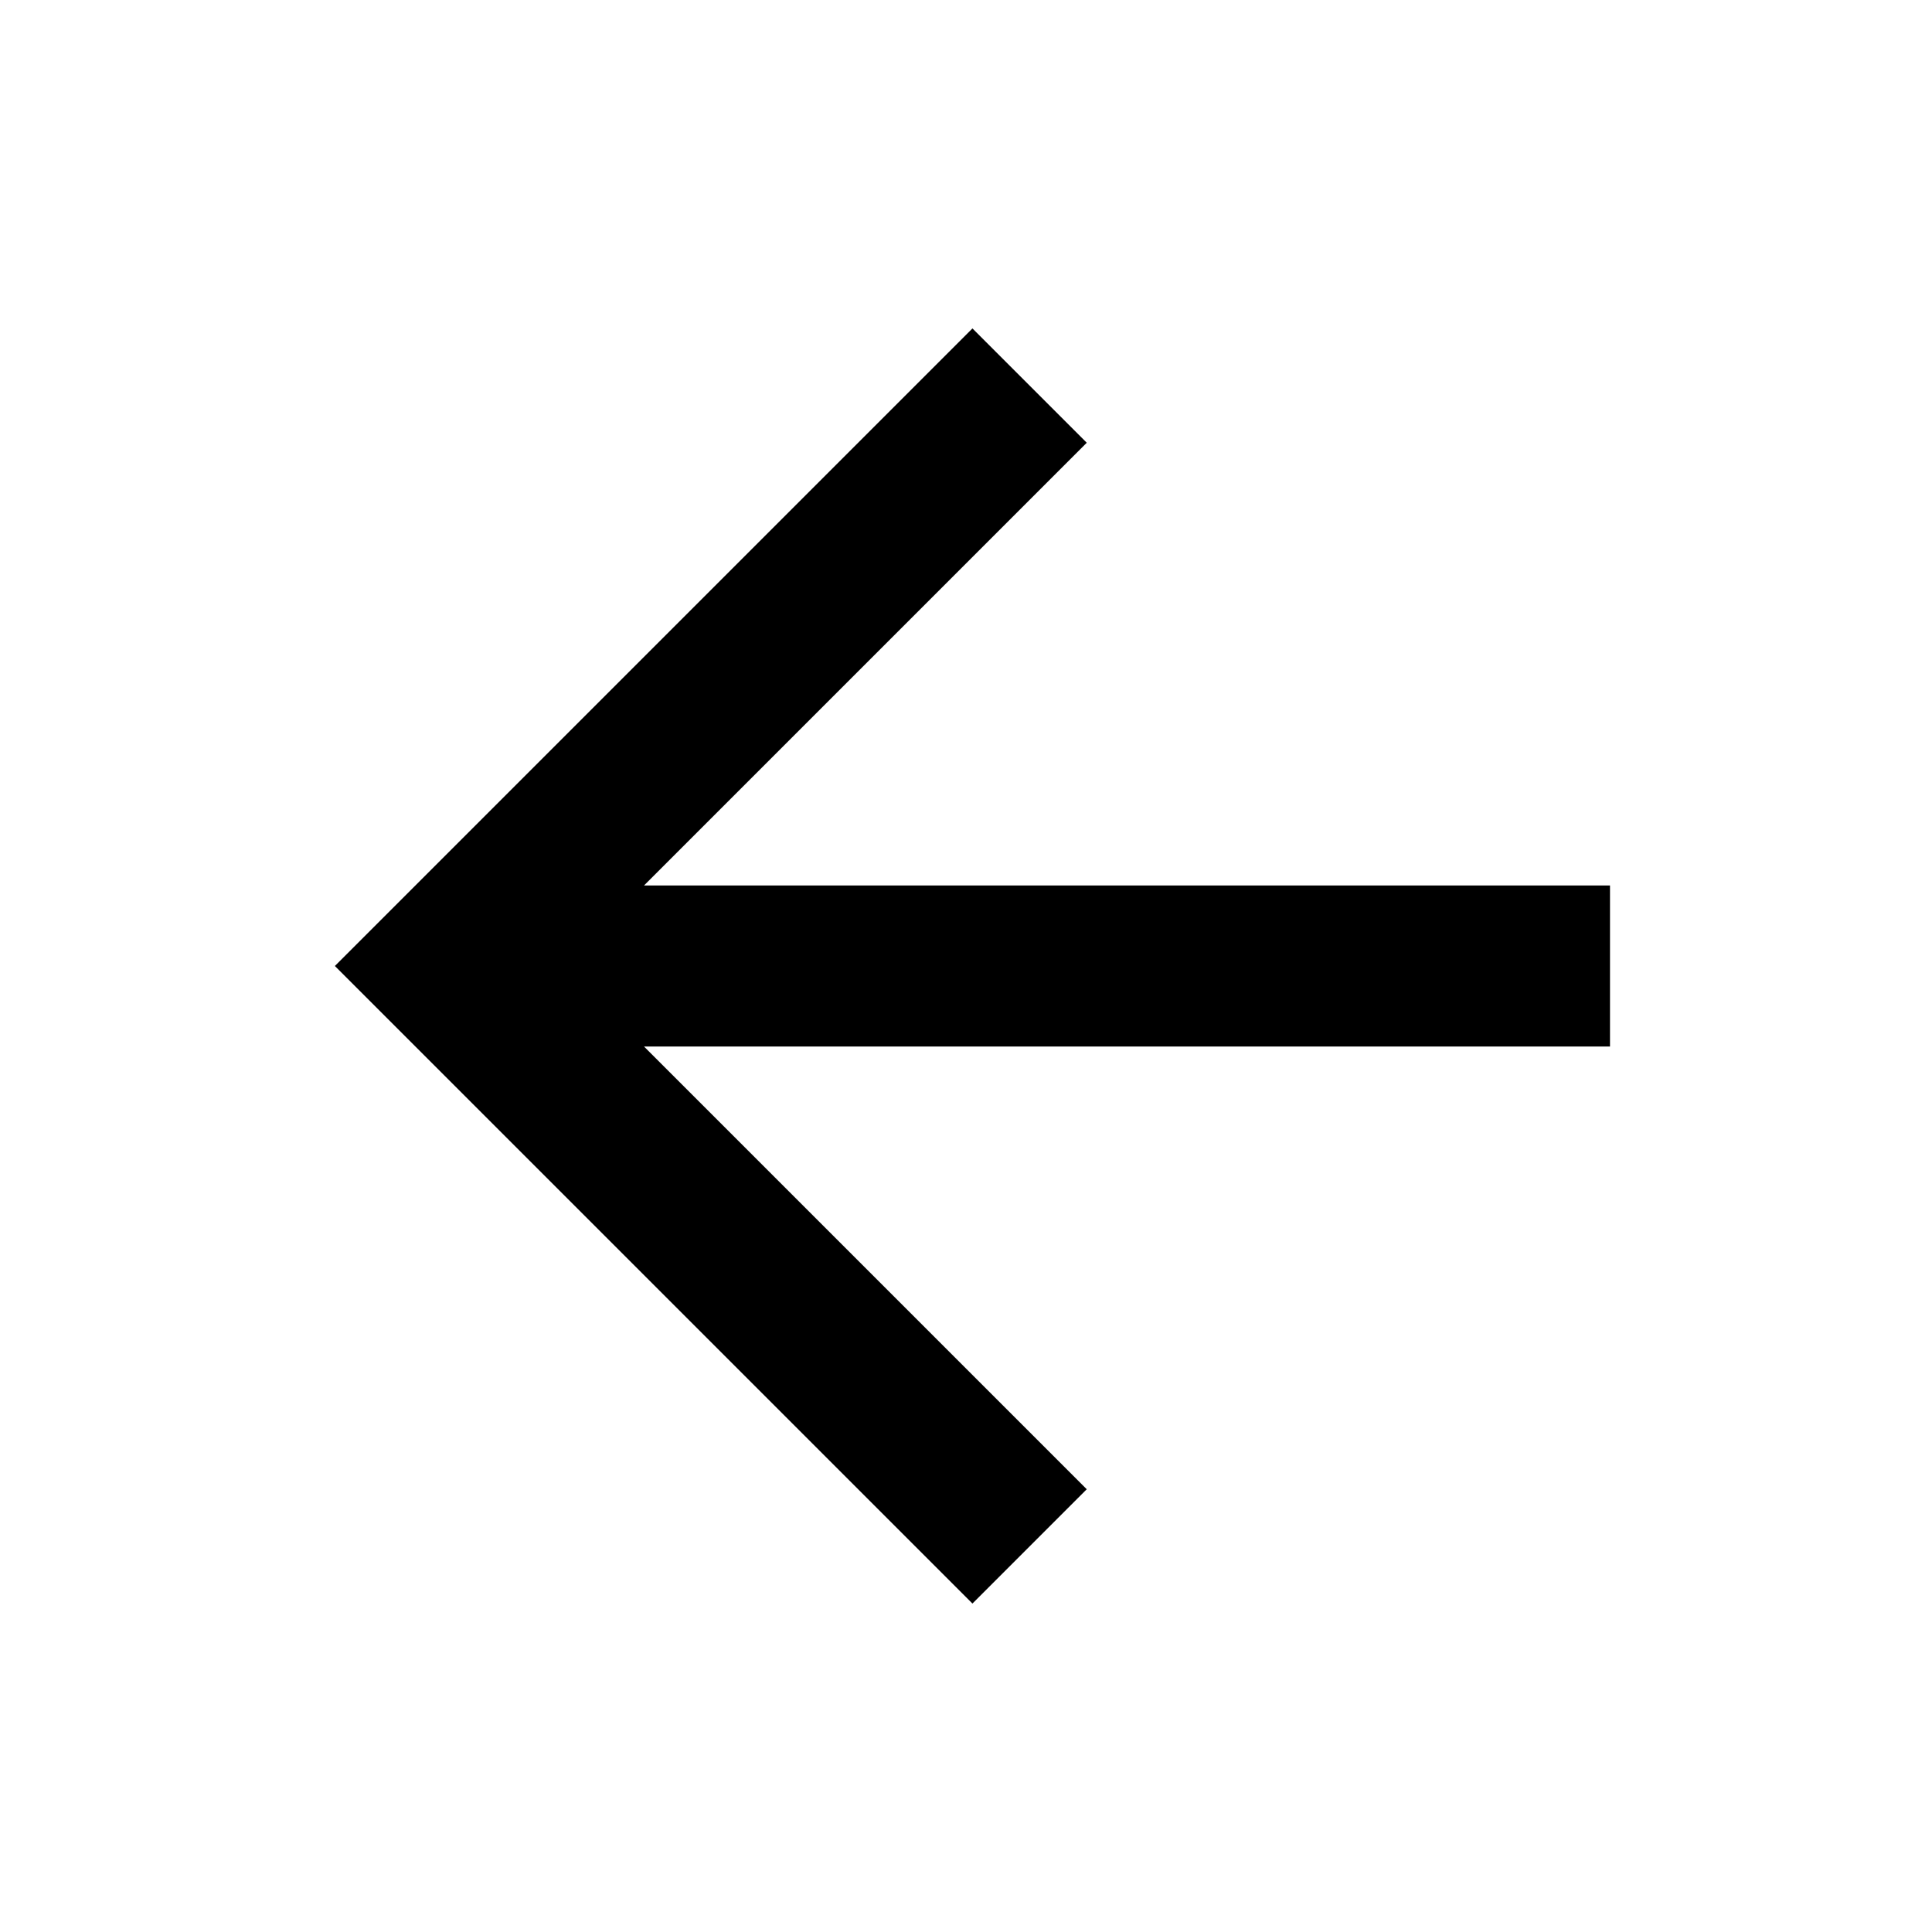
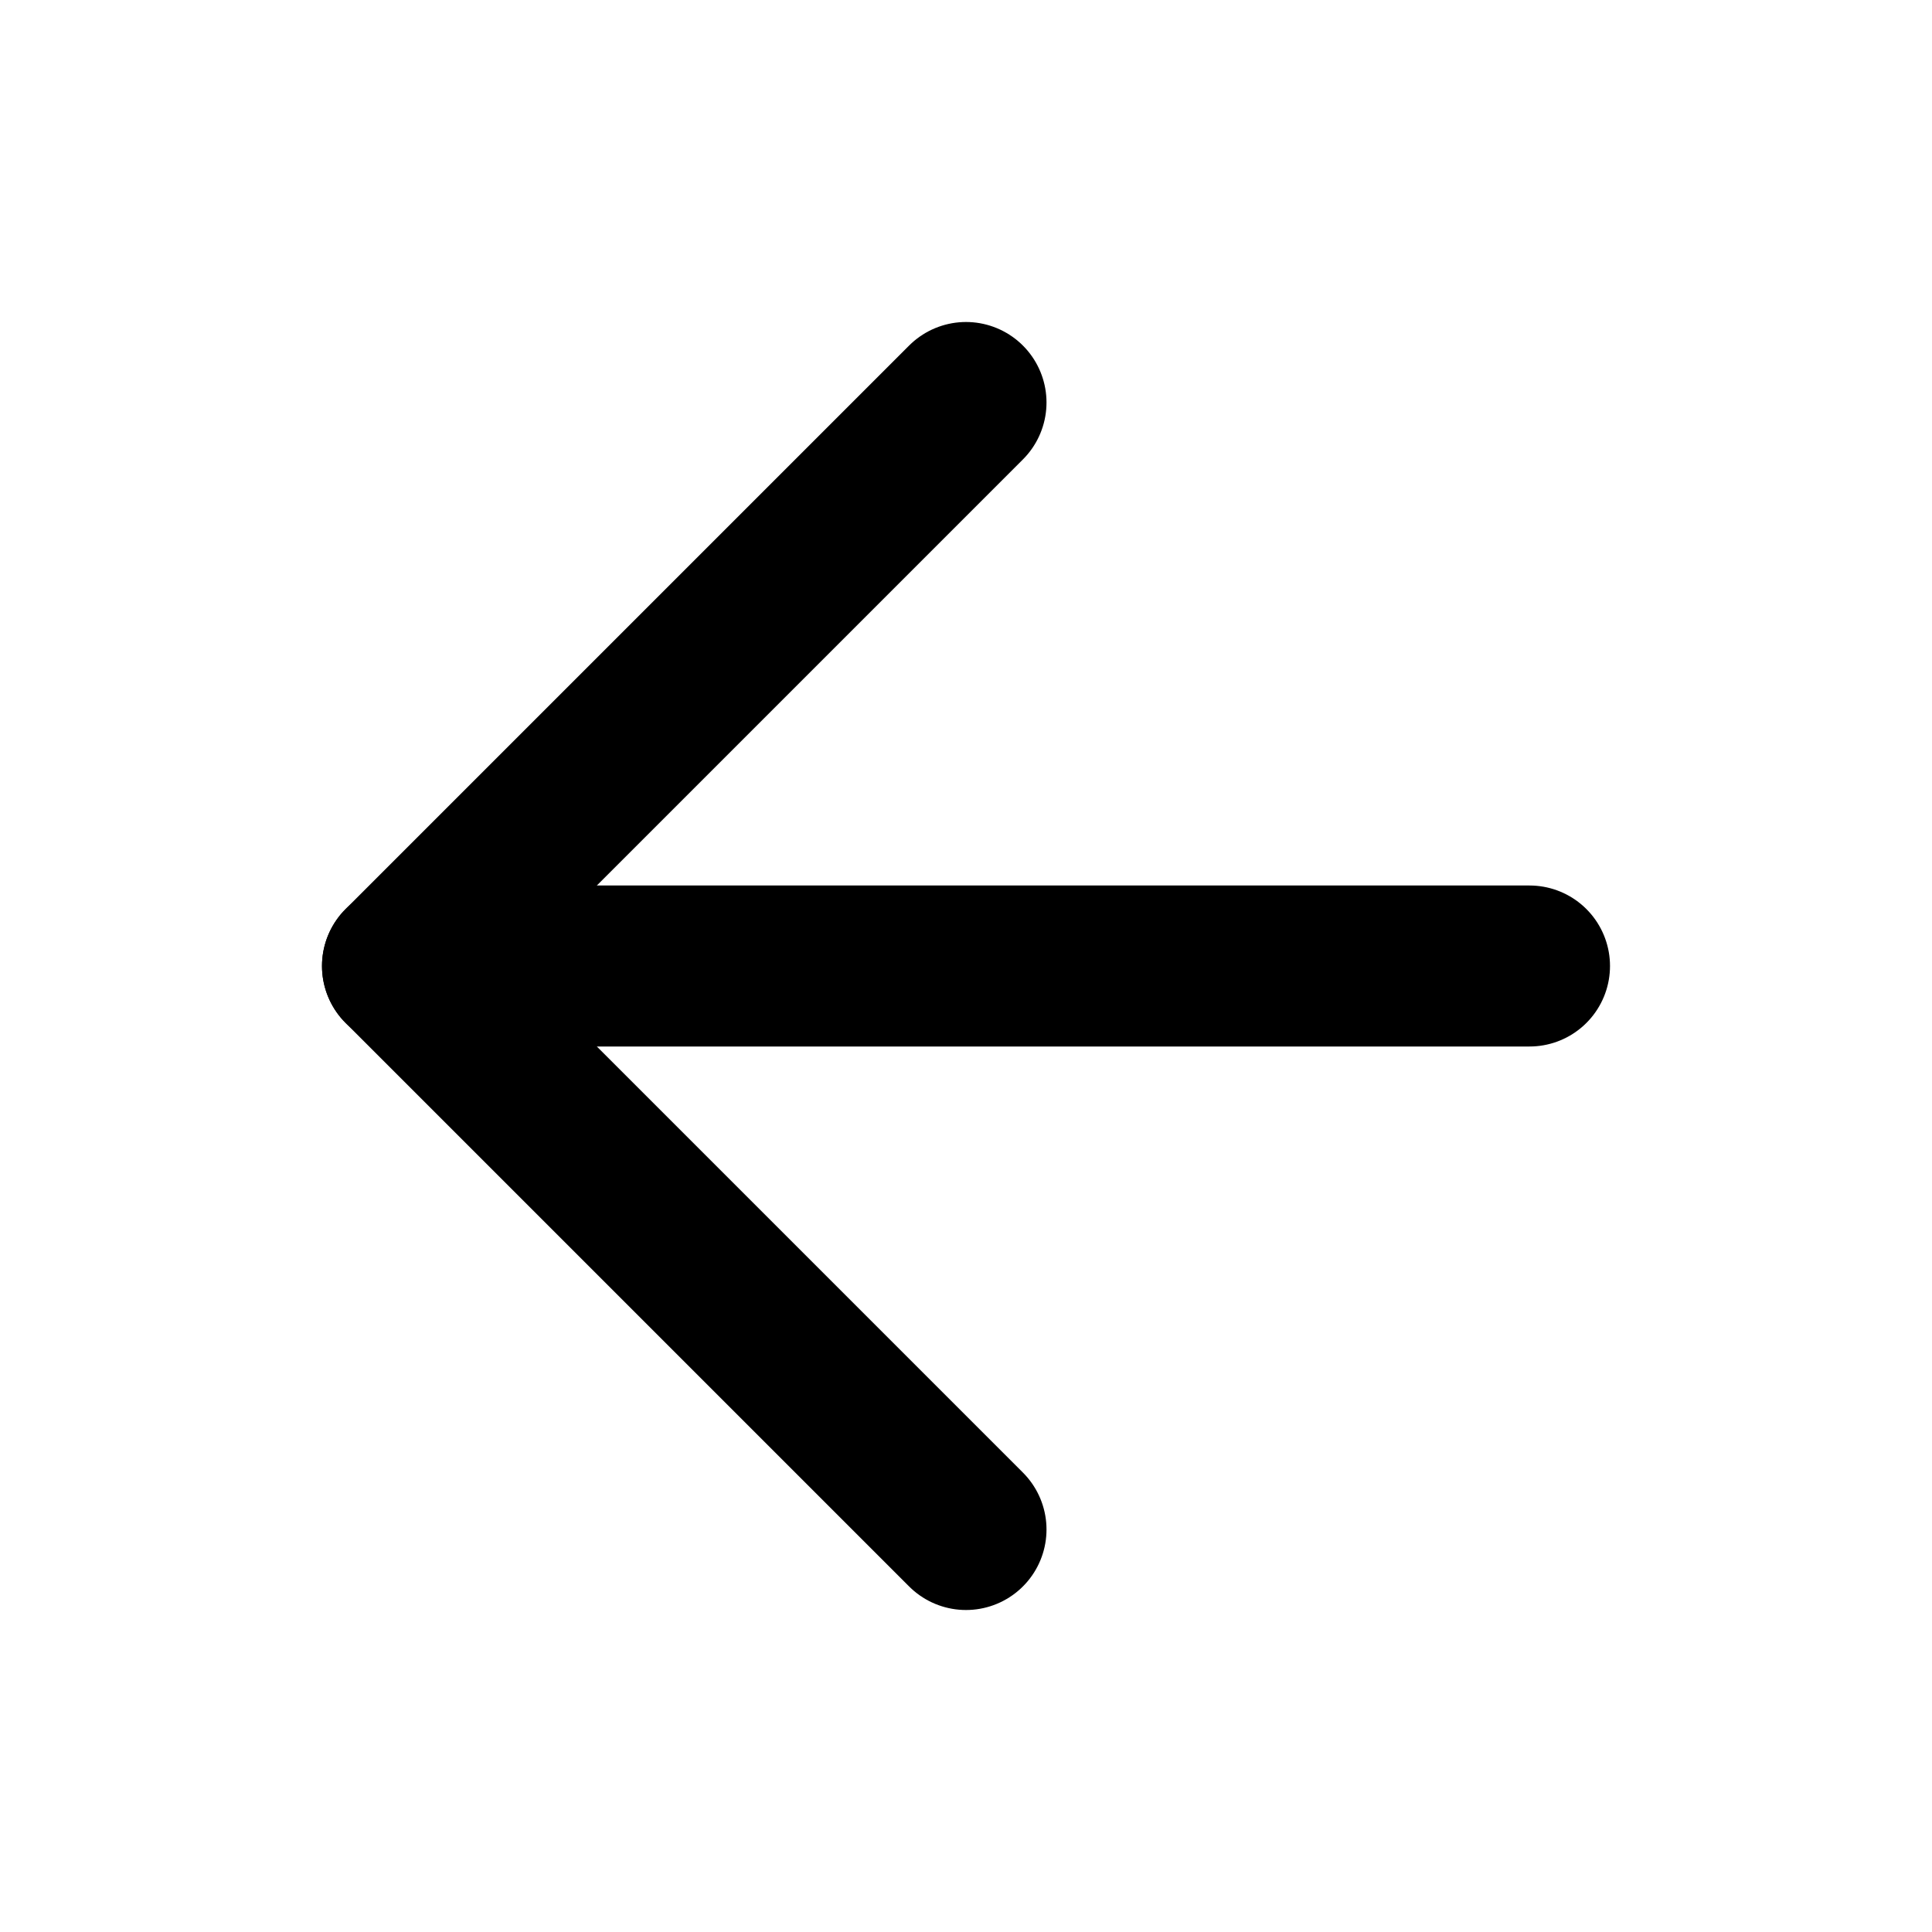
- <svg xmlns="http://www.w3.org/2000/svg" width="24px" height="24px" viewBox="0 0 24 24" version="1.1">
-   <path d="M20,11V13H8L13.5,18.5L12.08,19.92L4.16,12L12.08,4.08L13.5,5.5L8,11H20Z" fill="#000000" />
+ <svg xmlns="http://www.w3.org/2000/svg" width="24" height="24" viewBox="0 0 24 24" fill="none" stroke="currentColor" stroke-width="2" stroke-linecap="round" stroke-linejoin="round">
+   <path d="m12 19-7-7 7-7" />
+   <path d="M19 12H5" />
</svg>
